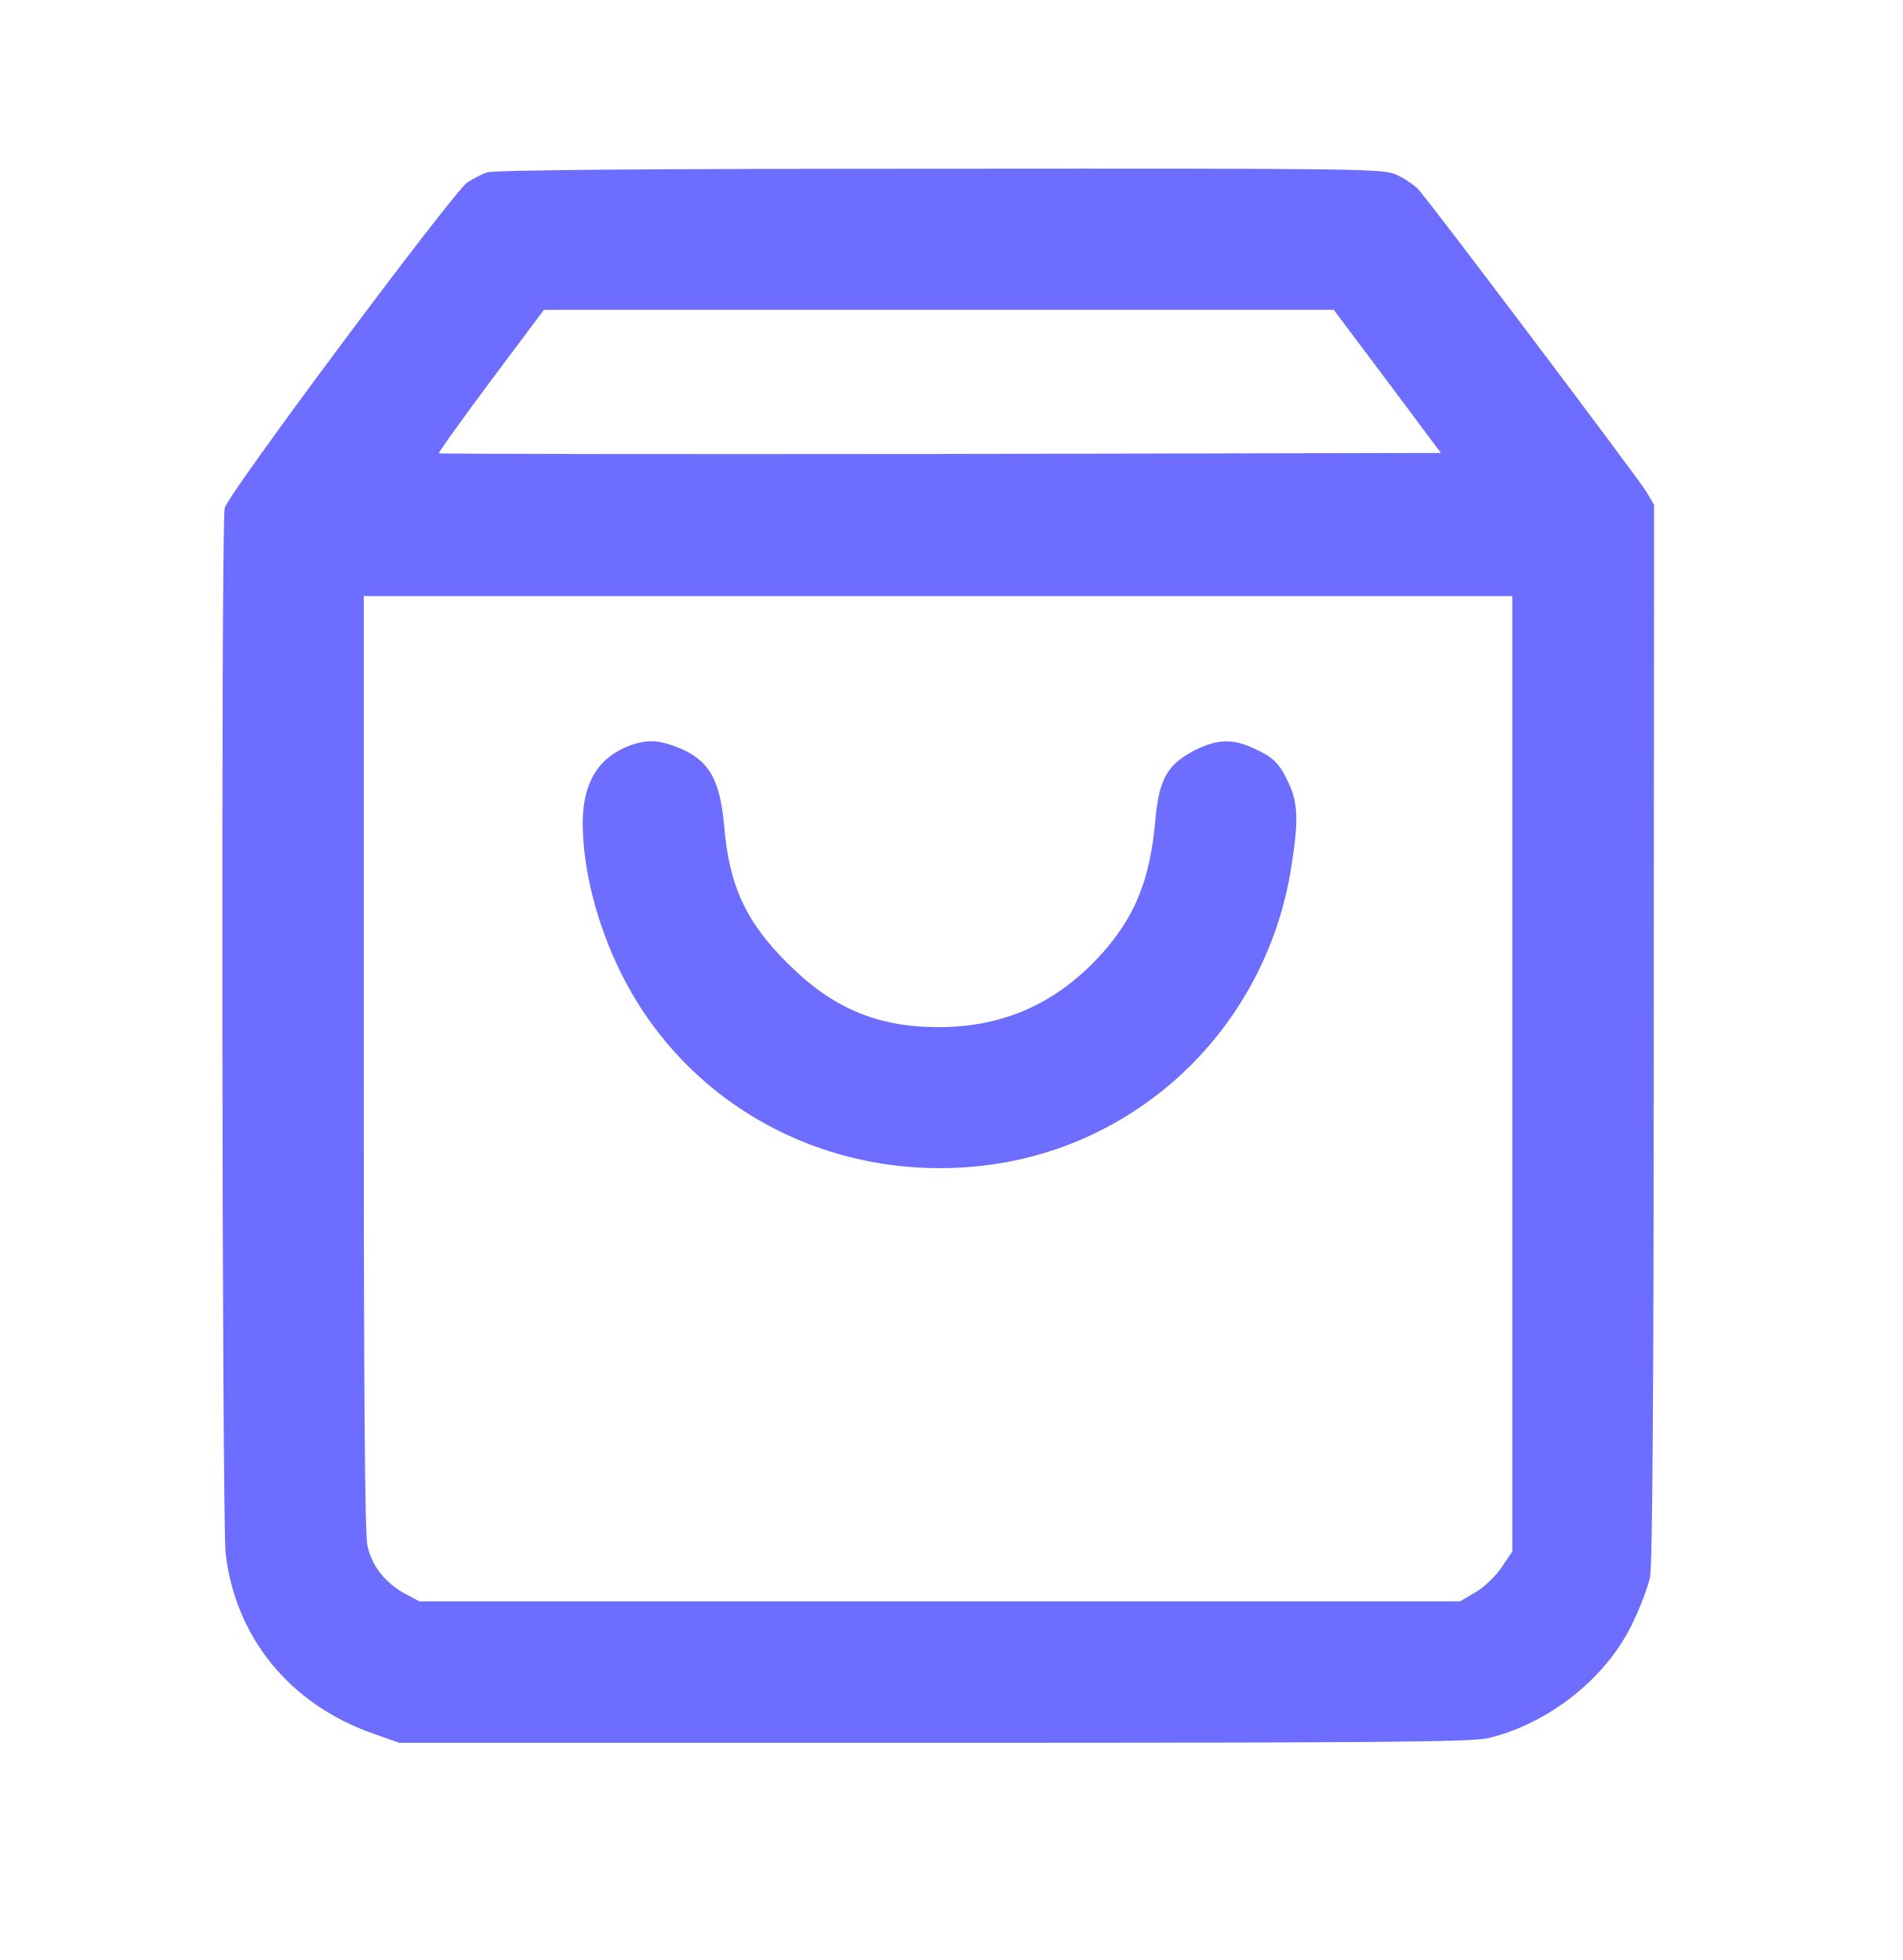
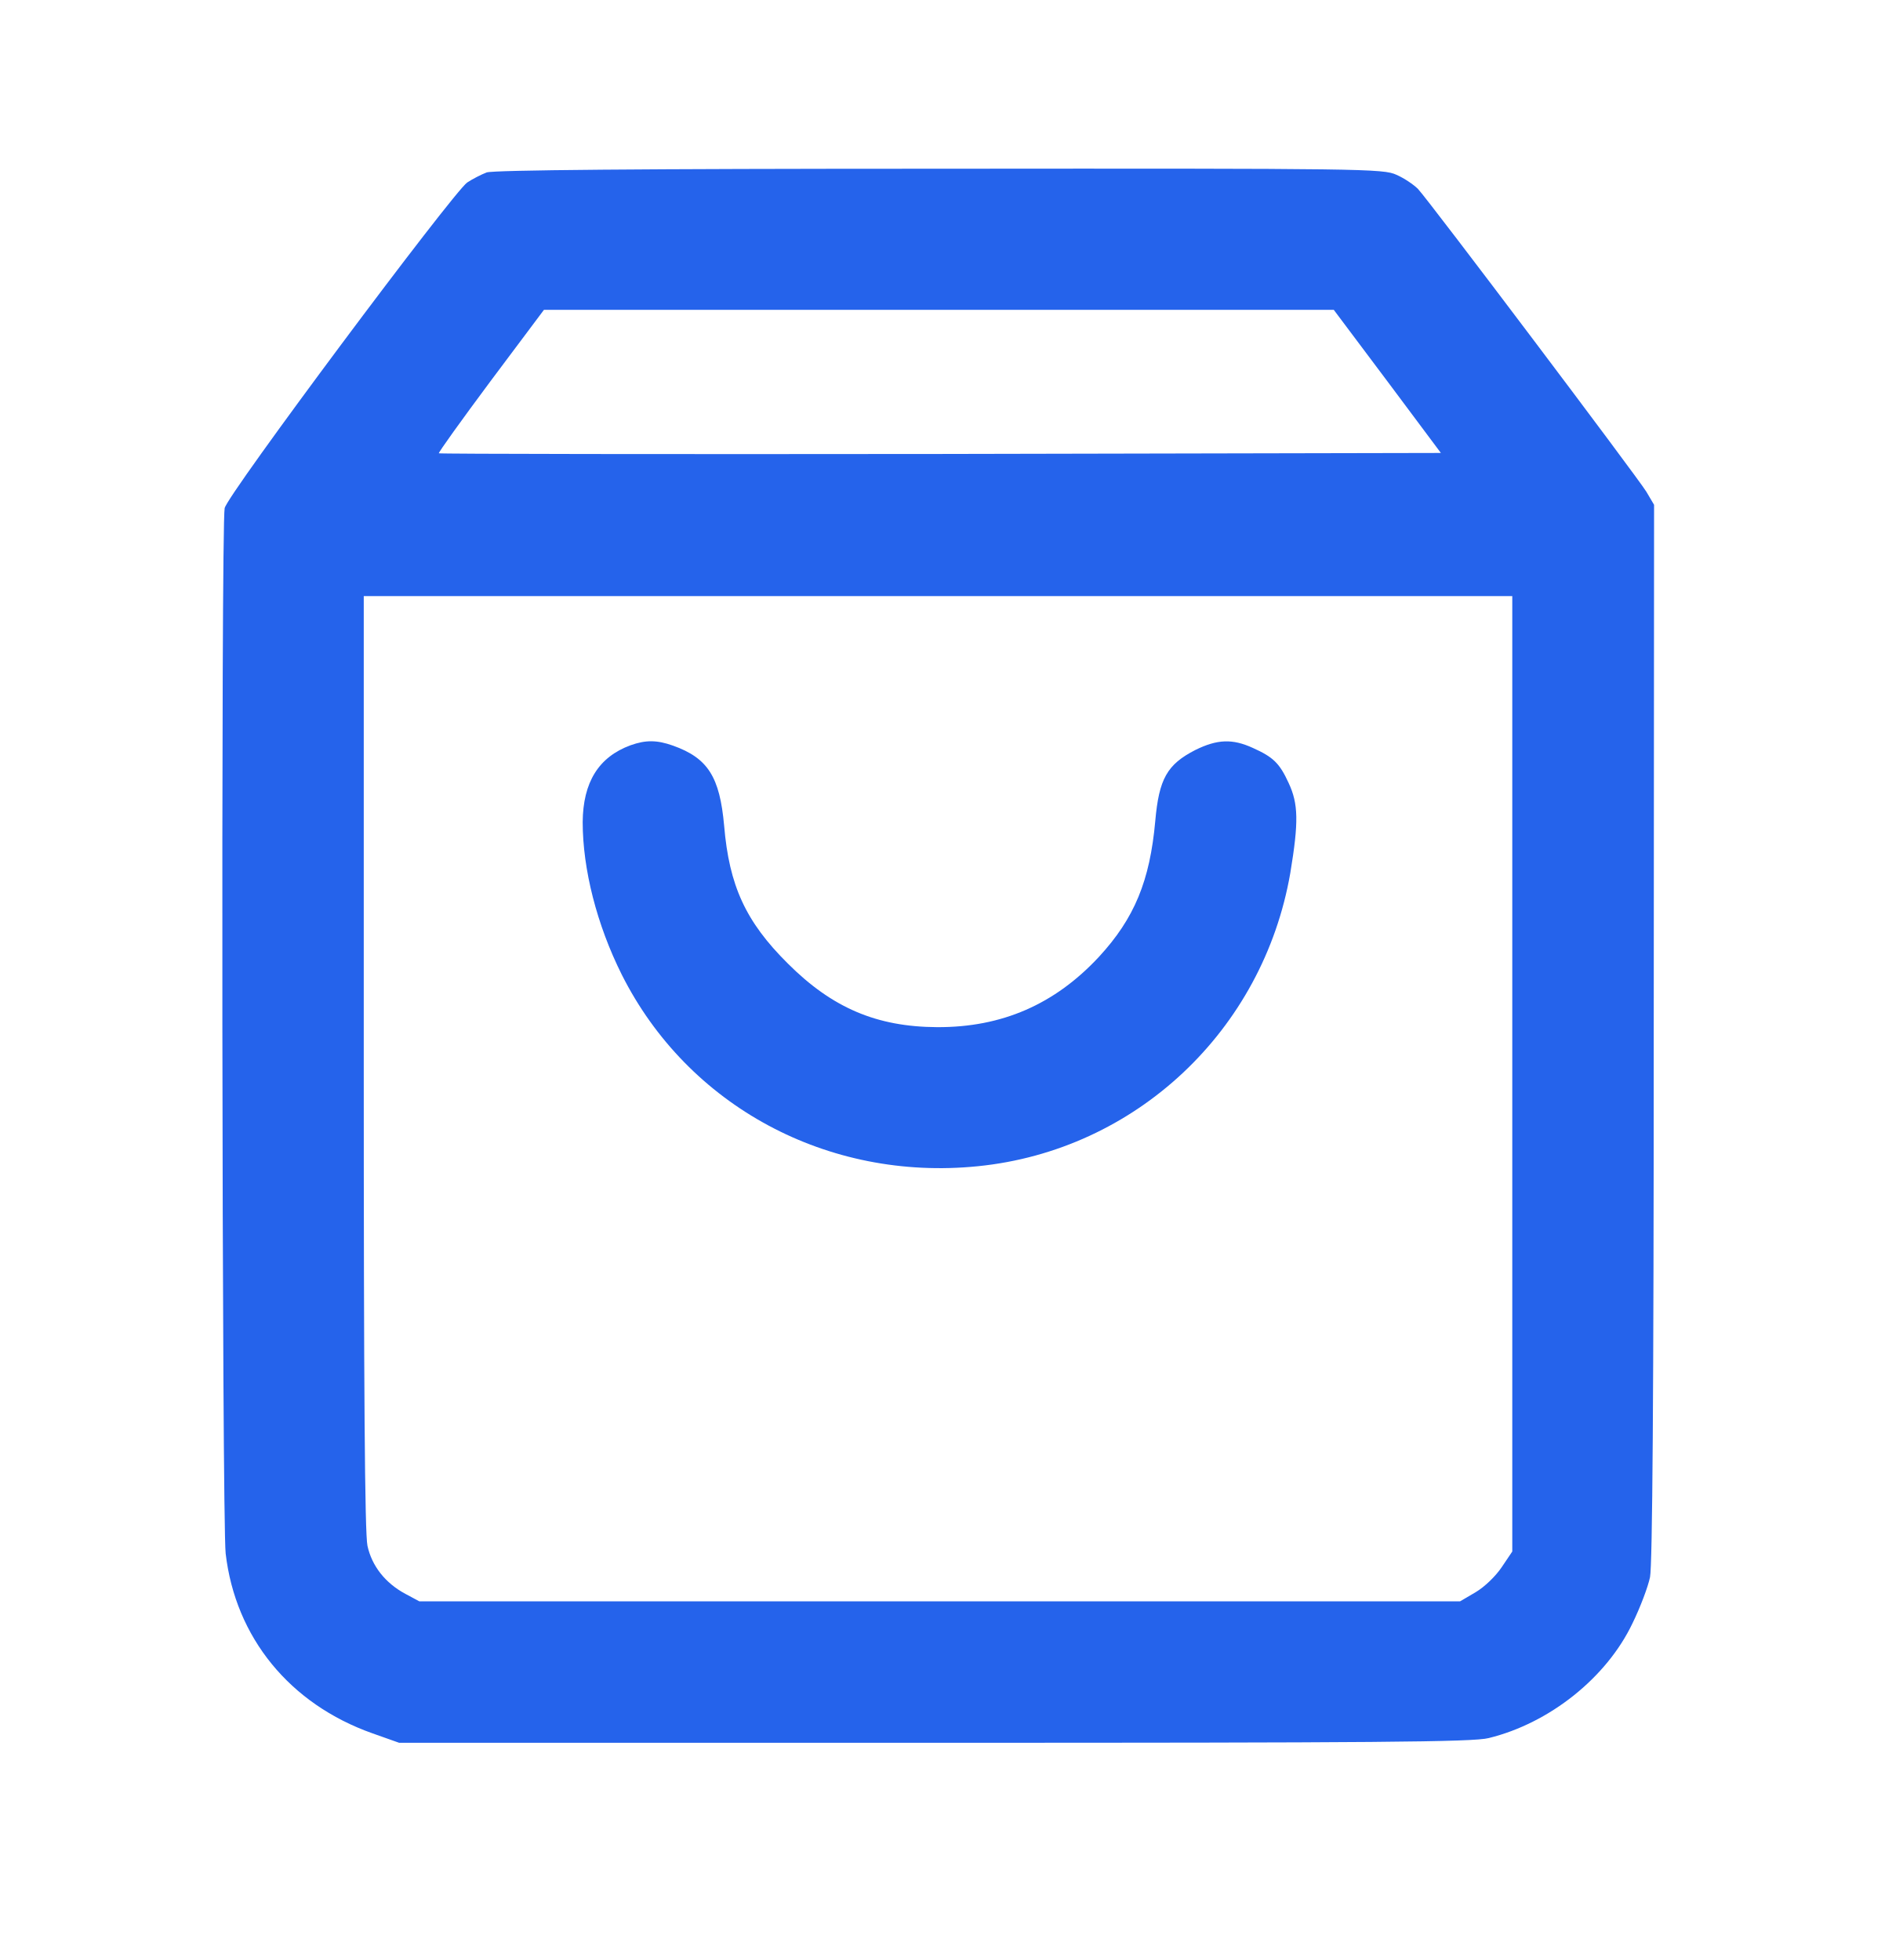
<svg xmlns="http://www.w3.org/2000/svg" version="1.0" width="565pt" height="582pt" viewBox="0 0 565 582" preserveAspectRatio="xMidYMid meet">
-   <g transform="translate(0,582) scale(0.1,-0.1)" fill="#6D6EFF" stroke="none">
+   <g transform="translate(0,582) scale(0.1,-0.1)" fill="#2563EB" stroke="none">
    <path d="M1445 5308 c-16 -6 -43 -20 -58 -30 -44 -32 -713 -928 -720 -967 -11 -56 -8 -3005 3 -3104 29 -249 190 -447 436 -534 l79 -28 1590 0 c1302 0 1600 2 1645 14 180 44 350 179 427 341 23 47 46 108 52 137 7 36 11 531 11 1618 l1 1566 -23 39 c-27 44 -645 864 -678 899 -13 13 -41 32 -64 42 -39 18 -94 19 -1356 18 -902 0 -1324 -4 -1345 -11z m2674 -620 l159 -213 -1486 -3 c-817 -1 -1487 0 -1489 2 -2 2 67 98 154 215 l158 211 1172 0 1173 0 159 -212z m371 -2056 l0 -1419 -31 -46 c-18 -27 -51 -59 -78 -75 l-46 -27 -1545 0 -1545 0 -41 22 c-60 32 -100 83 -113 143 -8 36 -11 467 -11 1435 l0 1385 1705 0 1705 0 0 -1418z" />
    <path d="M1872 3607 c-95 -35 -141 -110 -142 -228 0 -140 42 -305 116 -453 196 -390 611 -614 1057 -569 469 47 847 403 928 871 25 151 24 205 -5 267 -27 59 -46 77 -106 104 -61 28 -106 26 -171 -6 -84 -43 -108 -86 -119 -211 -16 -178 -62 -289 -167 -403 -131 -141 -288 -210 -481 -209 -179 1 -311 57 -443 189 -125 124 -174 231 -189 409 -13 145 -48 201 -152 238 -48 17 -81 17 -126 1z" />
  </g>
</svg>
